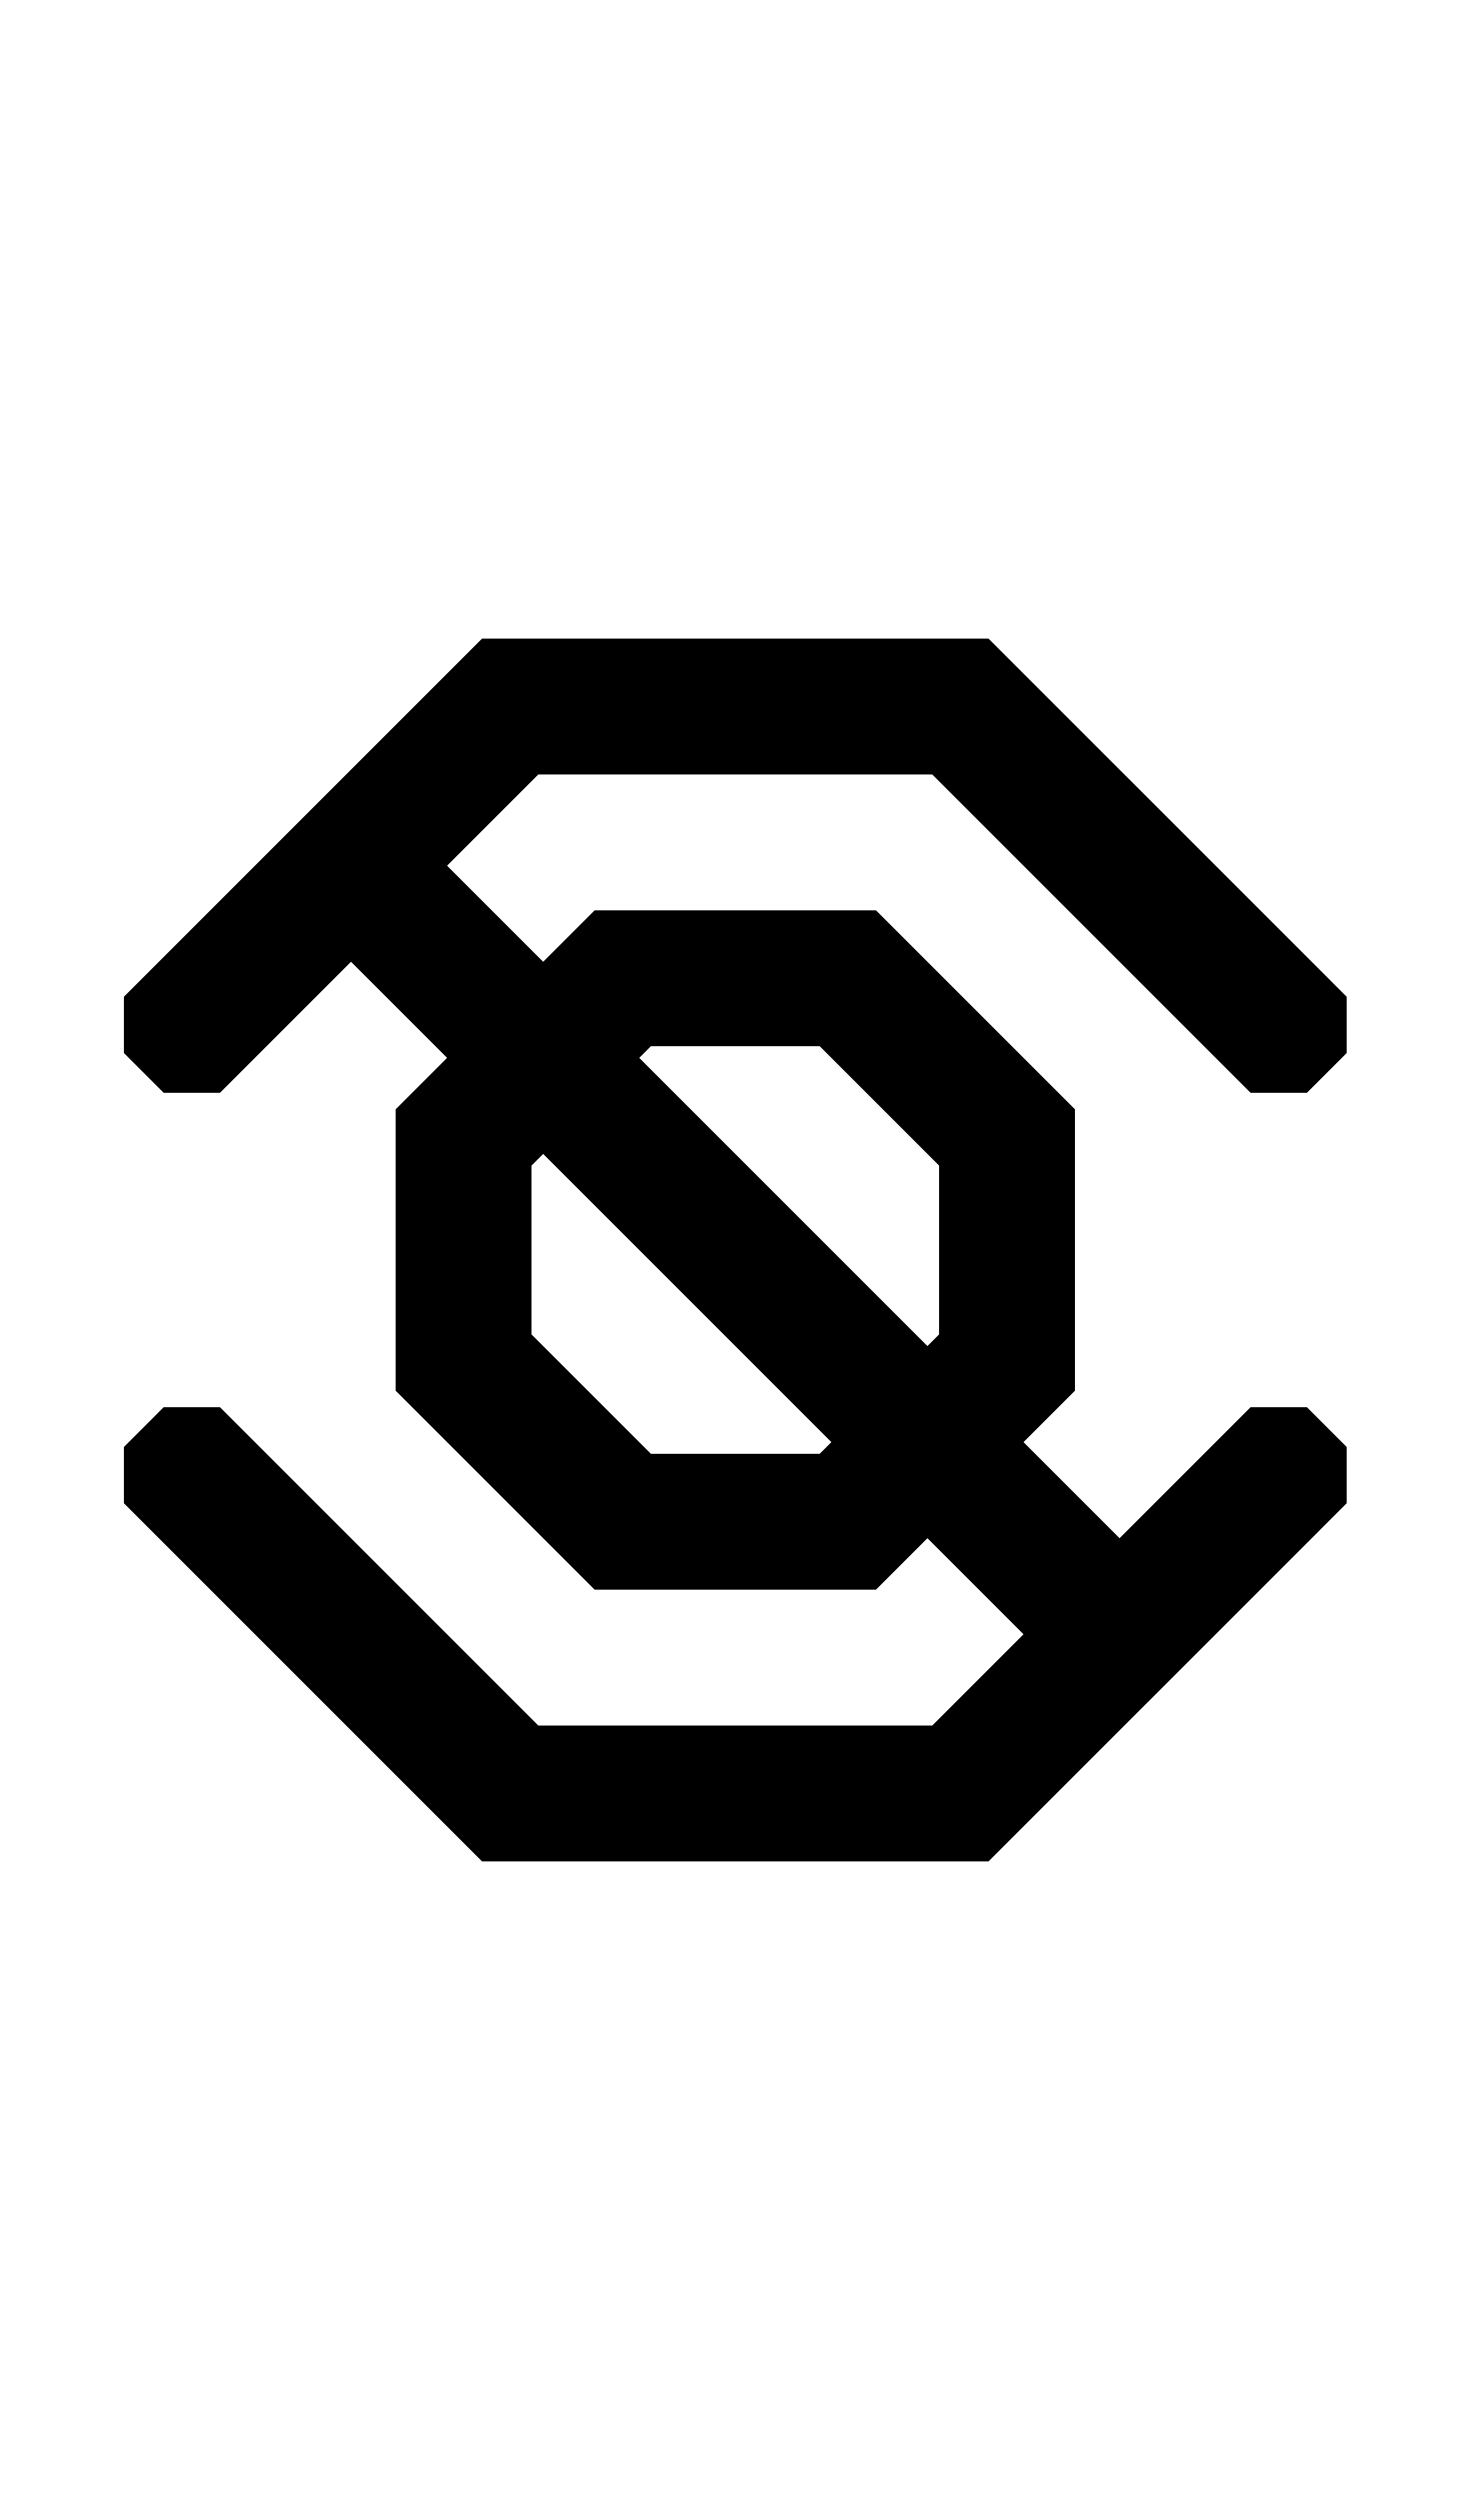
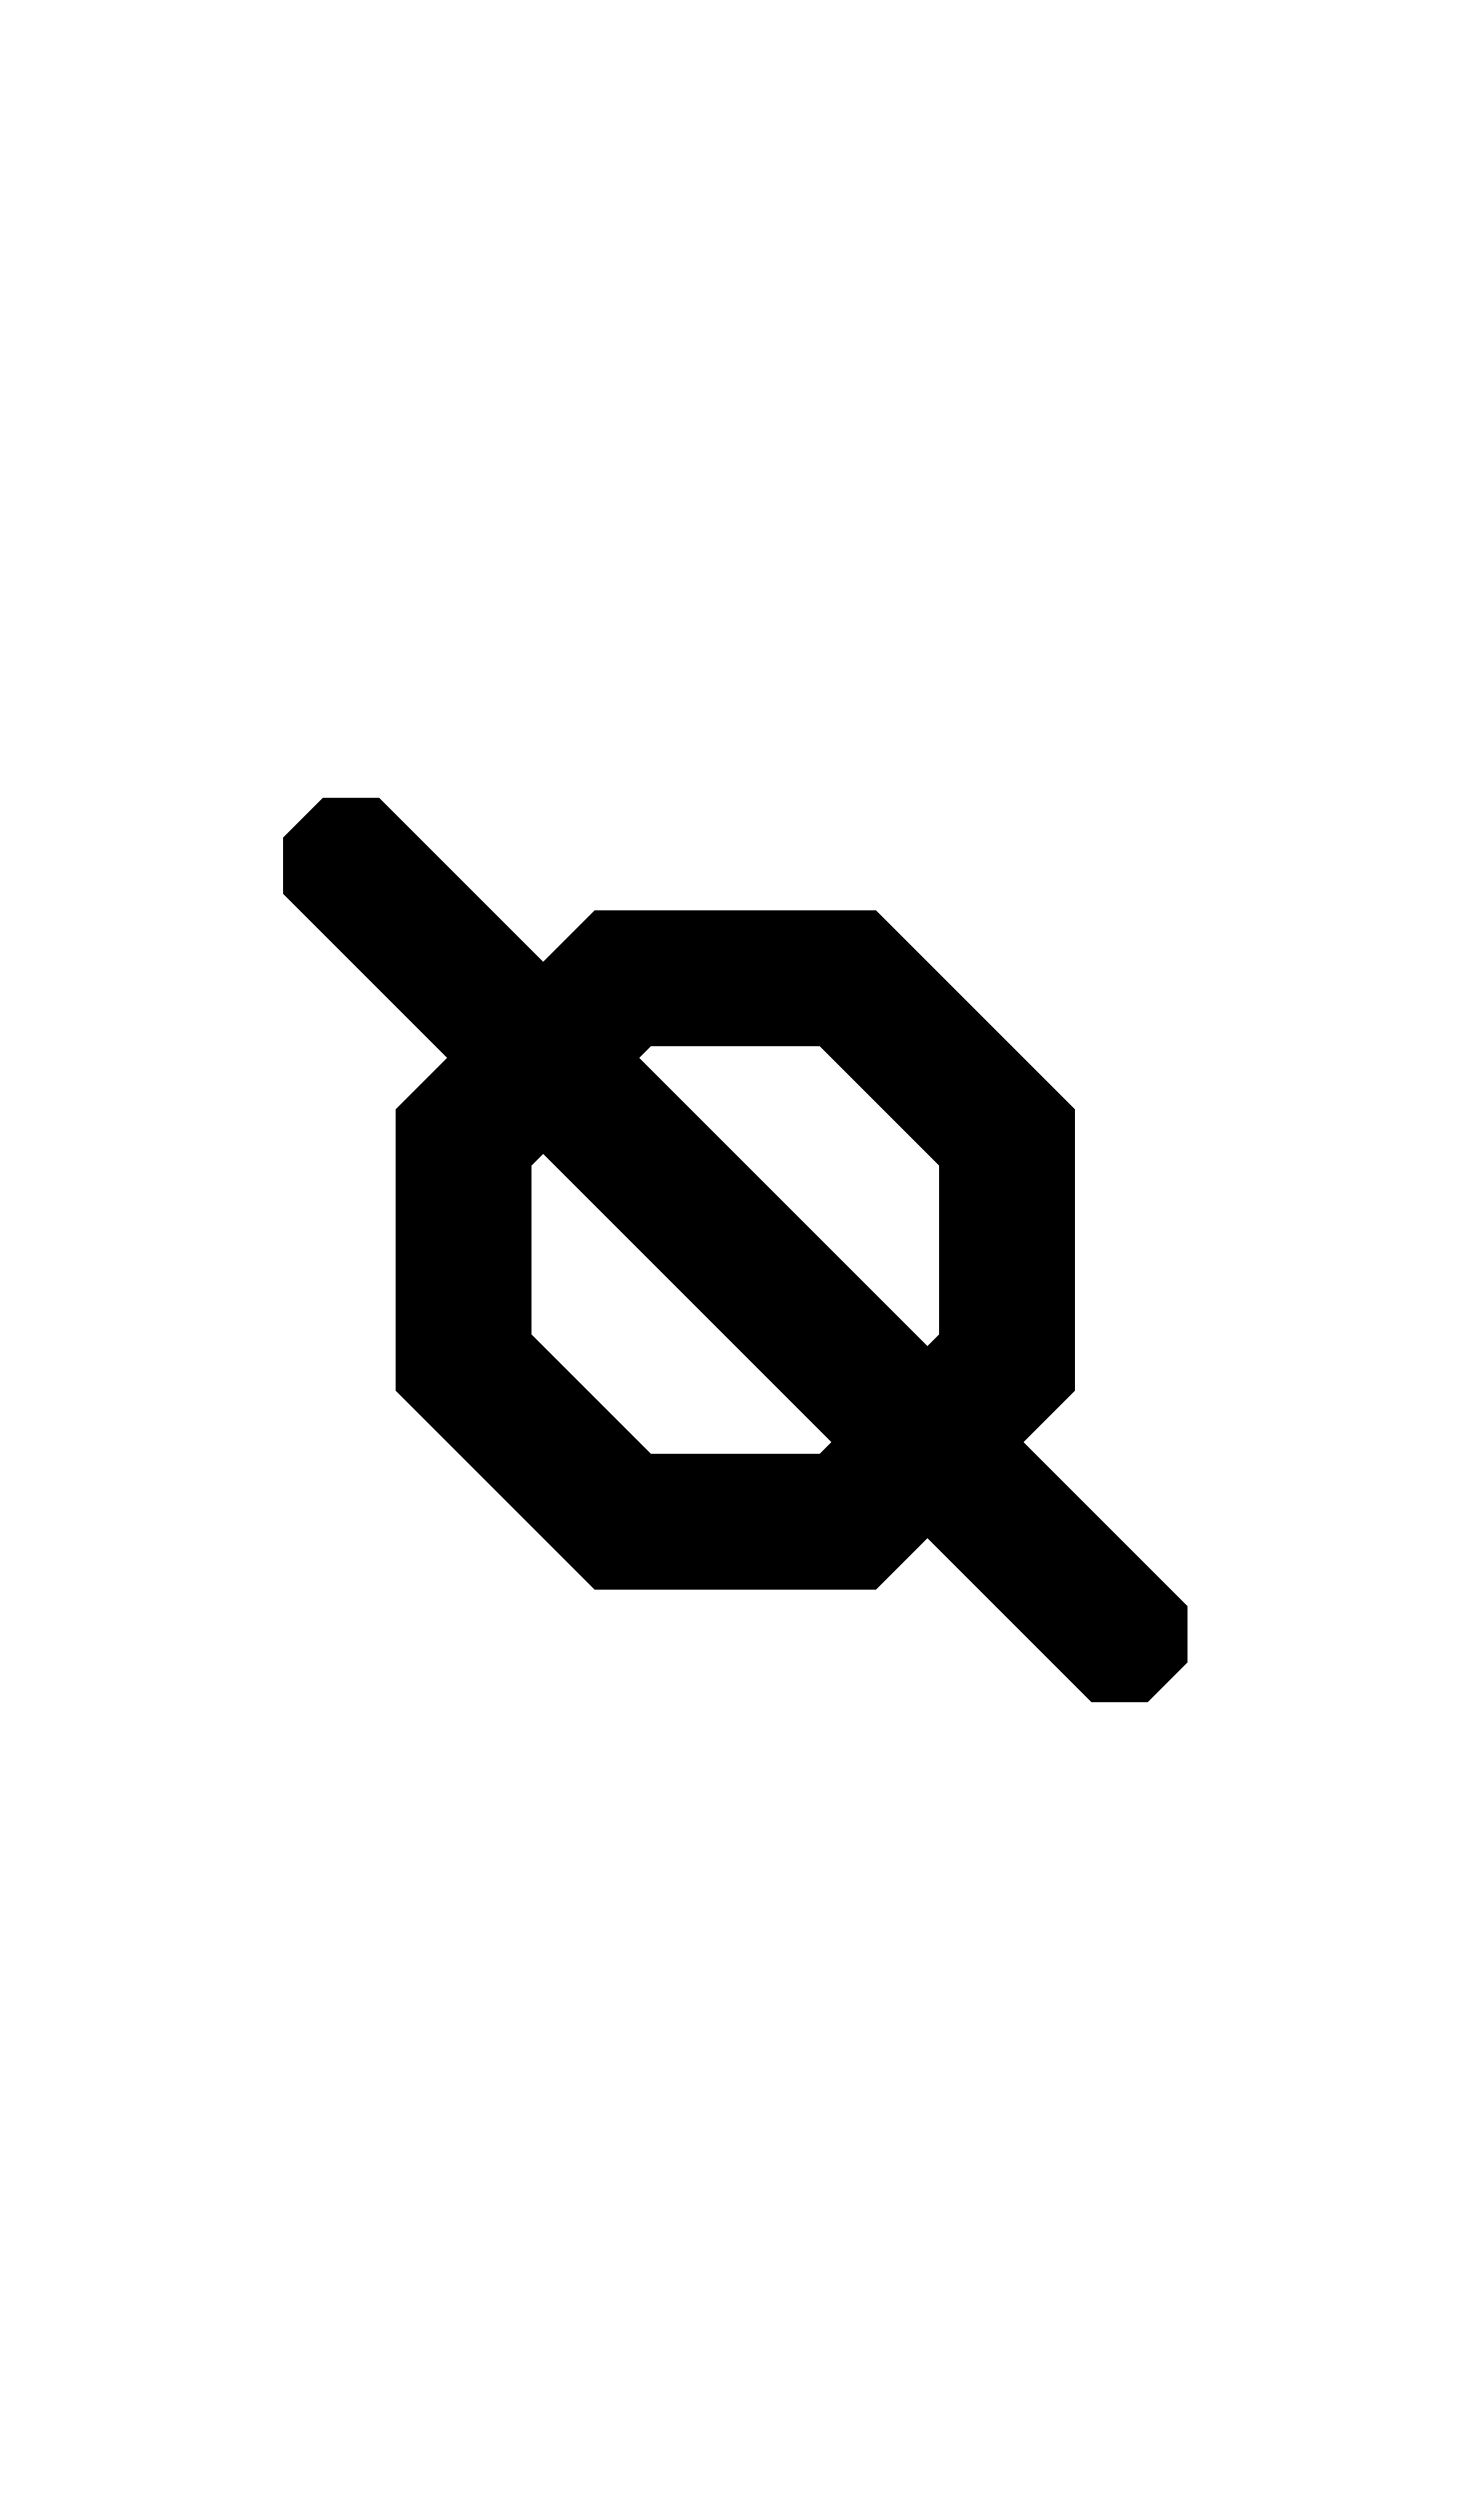
<svg xmlns="http://www.w3.org/2000/svg" width="500" height="850">
-   <path d="M 163.896 217.129 L 109.779 271.246 L 109.775 271.246 L 96.246 284.775 L 96.246 284.777 L 55.656 325.367 L 42.127 338.896 L 42.127 338.898 L 42.127 358.031 L 55.656 371.562 L 74.791 371.562 L 88.32 358.031 L 88.32 358.029 L 119.344 327.008 L 152.008 359.672 L 134.516 377.164 L 134.516 472.836 L 202.164 540.484 L 297.836 540.484 L 315.328 522.992 L 347.992 555.658 L 316.971 586.68 L 183.029 586.68 L 88.32 491.971 L 74.789 478.439 L 55.656 478.439 L 42.127 491.971 L 42.127 511.104 L 55.656 524.633 L 163.896 632.873 L 336.104 632.873 L 390.223 578.754 L 390.225 578.754 L 403.754 565.225 L 444.346 524.633 L 457.873 511.104 L 457.873 491.969 L 444.346 478.439 L 425.211 478.439 L 411.68 491.971 L 380.656 522.992 L 347.992 490.328 L 365.484 472.836 L 365.484 377.164 L 297.836 309.516 L 202.164 309.516 L 184.672 327.008 L 152.008 294.342 L 183.029 263.32 L 316.971 263.32 L 316.971 263.322 L 411.68 358.029 L 411.68 358.031 L 425.211 371.561 L 444.346 371.561 L 457.873 358.031 L 457.873 338.896 L 444.344 325.367 L 336.104 217.129 L 163.896 217.129 z M 221.301 355.709 L 278.699 355.709 L 278.699 355.711 L 319.289 396.301 L 319.289 453.699 L 315.326 457.662 L 217.338 359.672 L 221.301 355.709 z M 184.672 392.338 L 282.662 490.326 L 278.699 494.289 L 221.301 494.289 L 180.711 453.699 L 180.711 396.299 L 184.672 392.338 z " />
+   <path d="m128.91 271.245-19.134.002-13.529 13.529-.001 19.135 274.843 274.844 19.136-.002 13.528-13.529.001-19.135z" />
+   <path d="M 202.164 309.516 L 134.516 377.164 L 134.516 472.836 L 202.164 540.484 L 297.836 540.484 L 365.484 472.836 L 365.484 377.164 L 297.836 309.516 L 202.164 309.516 z M 221.301 355.709 L 278.699 355.709 L 278.699 355.711 L 319.289 396.301 L 319.289 453.699 L 278.699 494.289 L 221.301 494.289 L 180.711 453.699 L 180.711 396.299 L 221.301 355.709 z " />
</svg>
